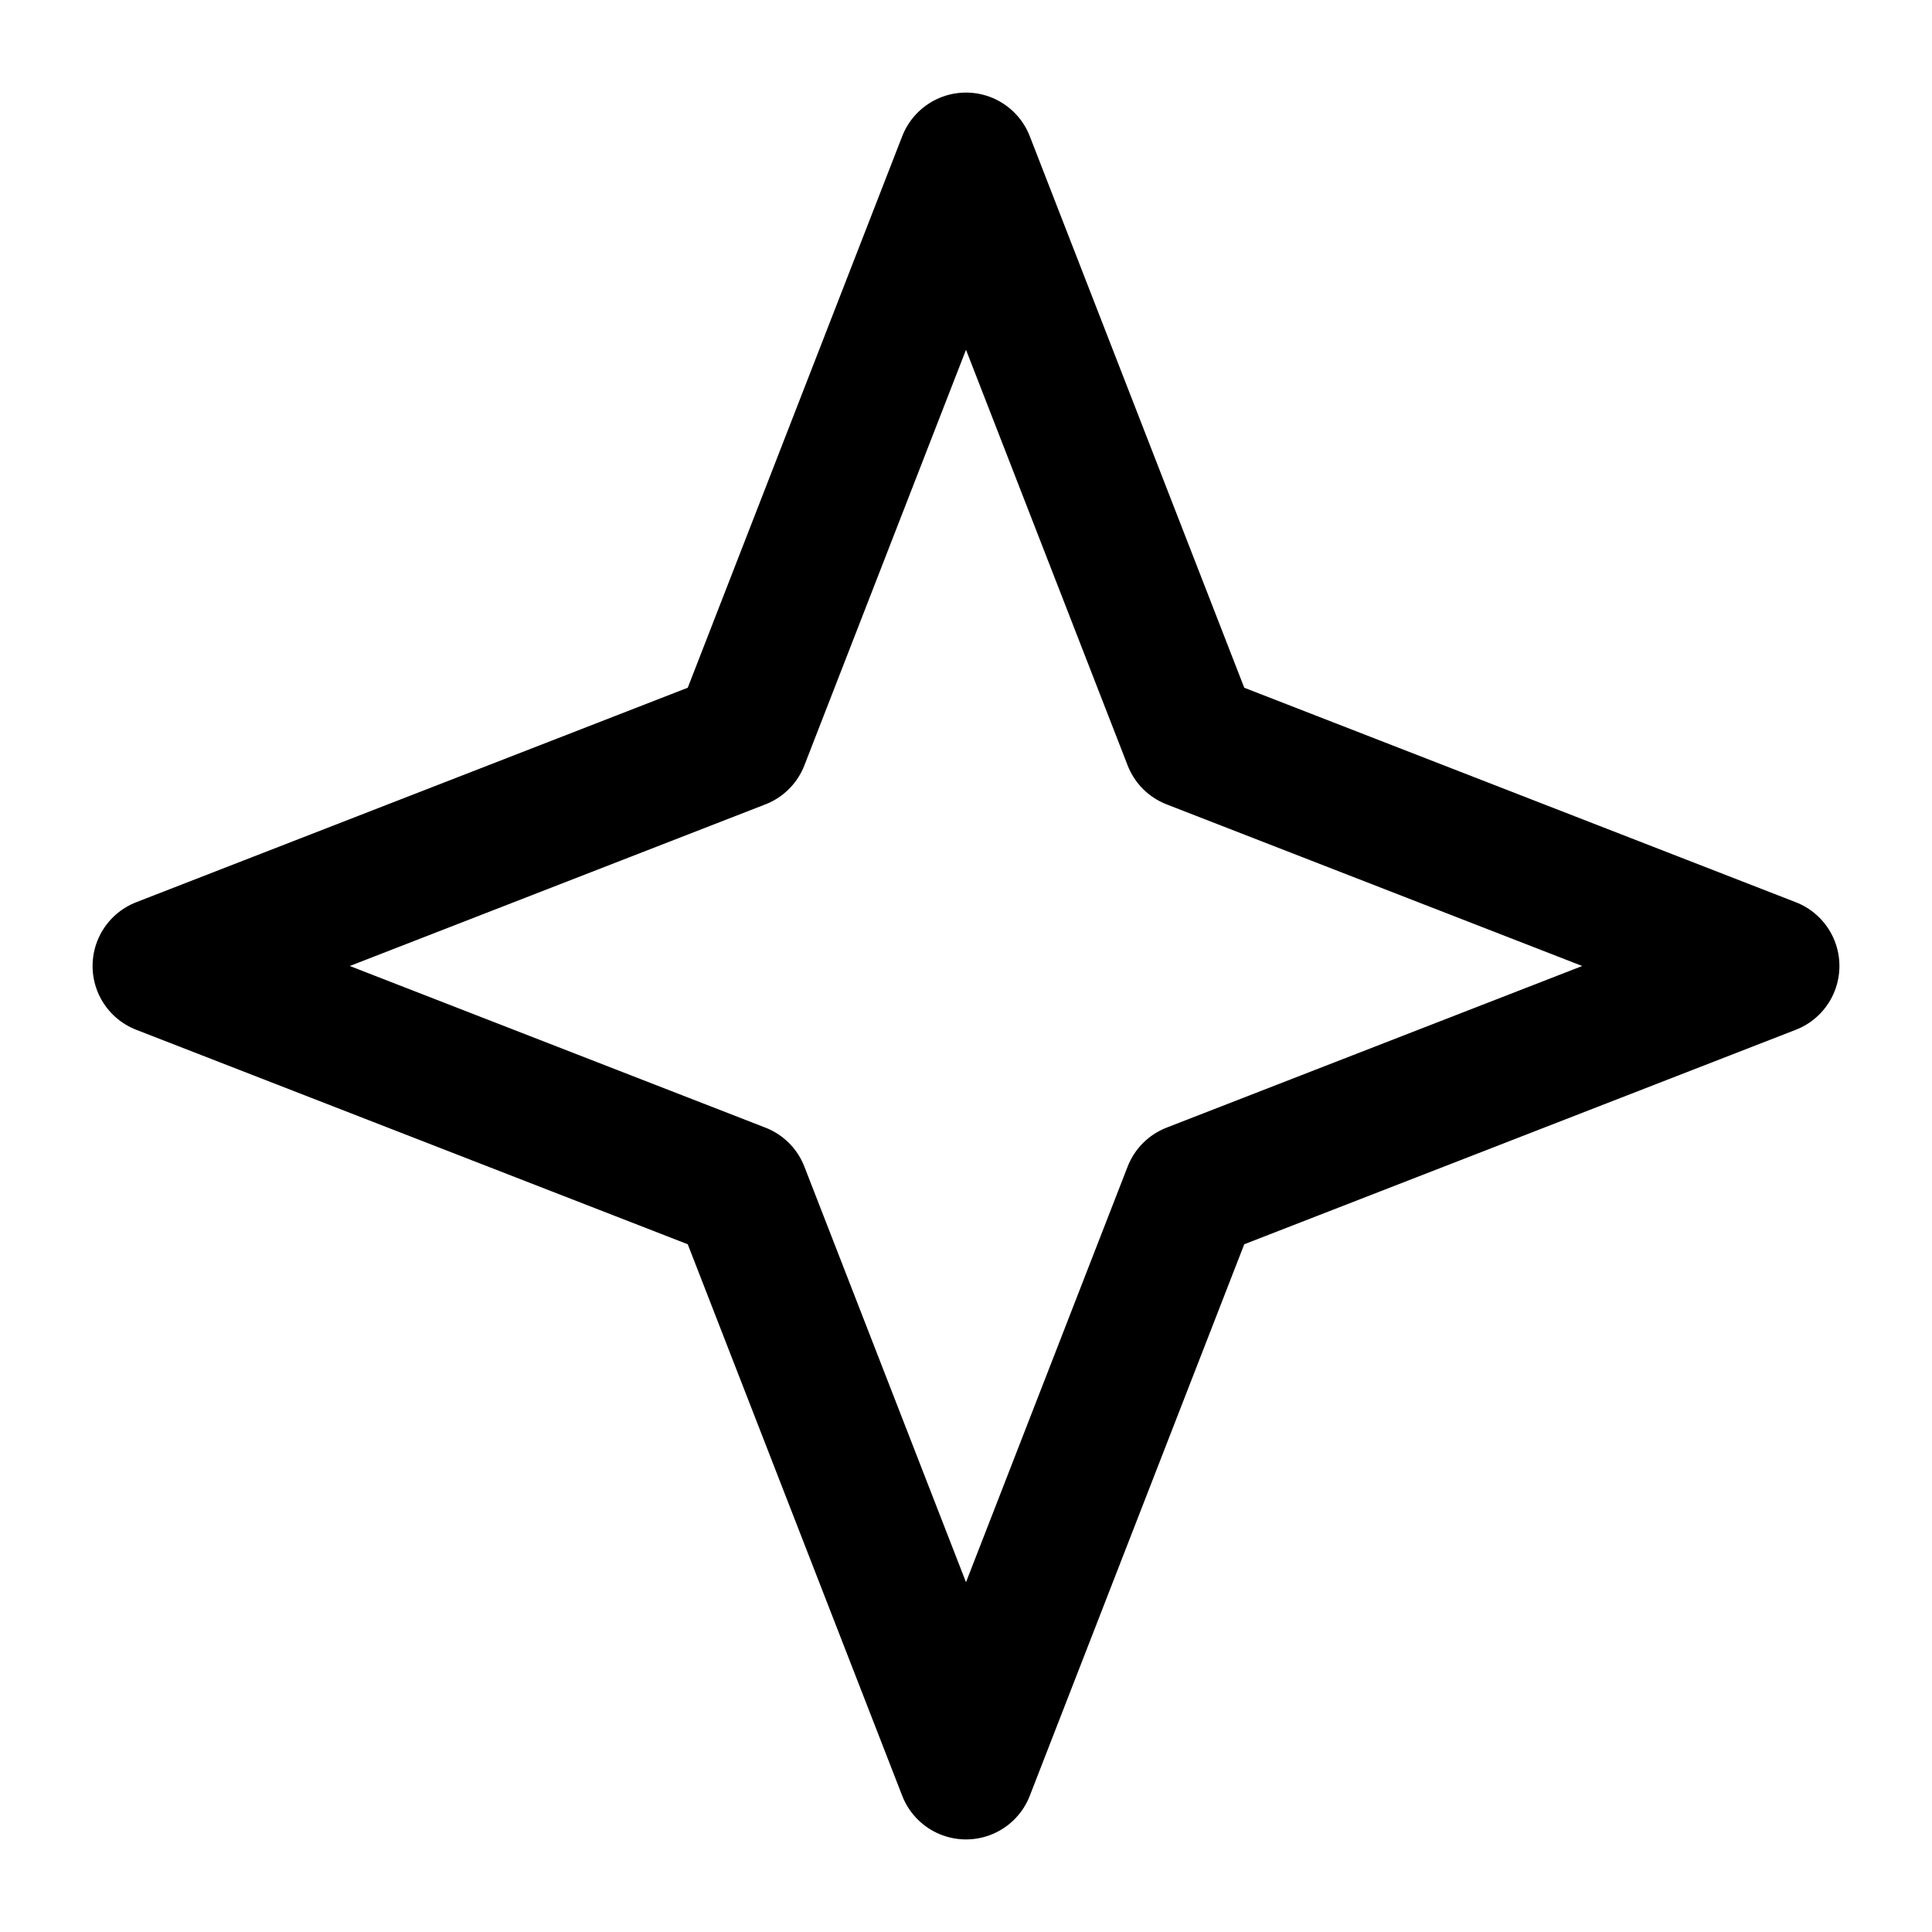
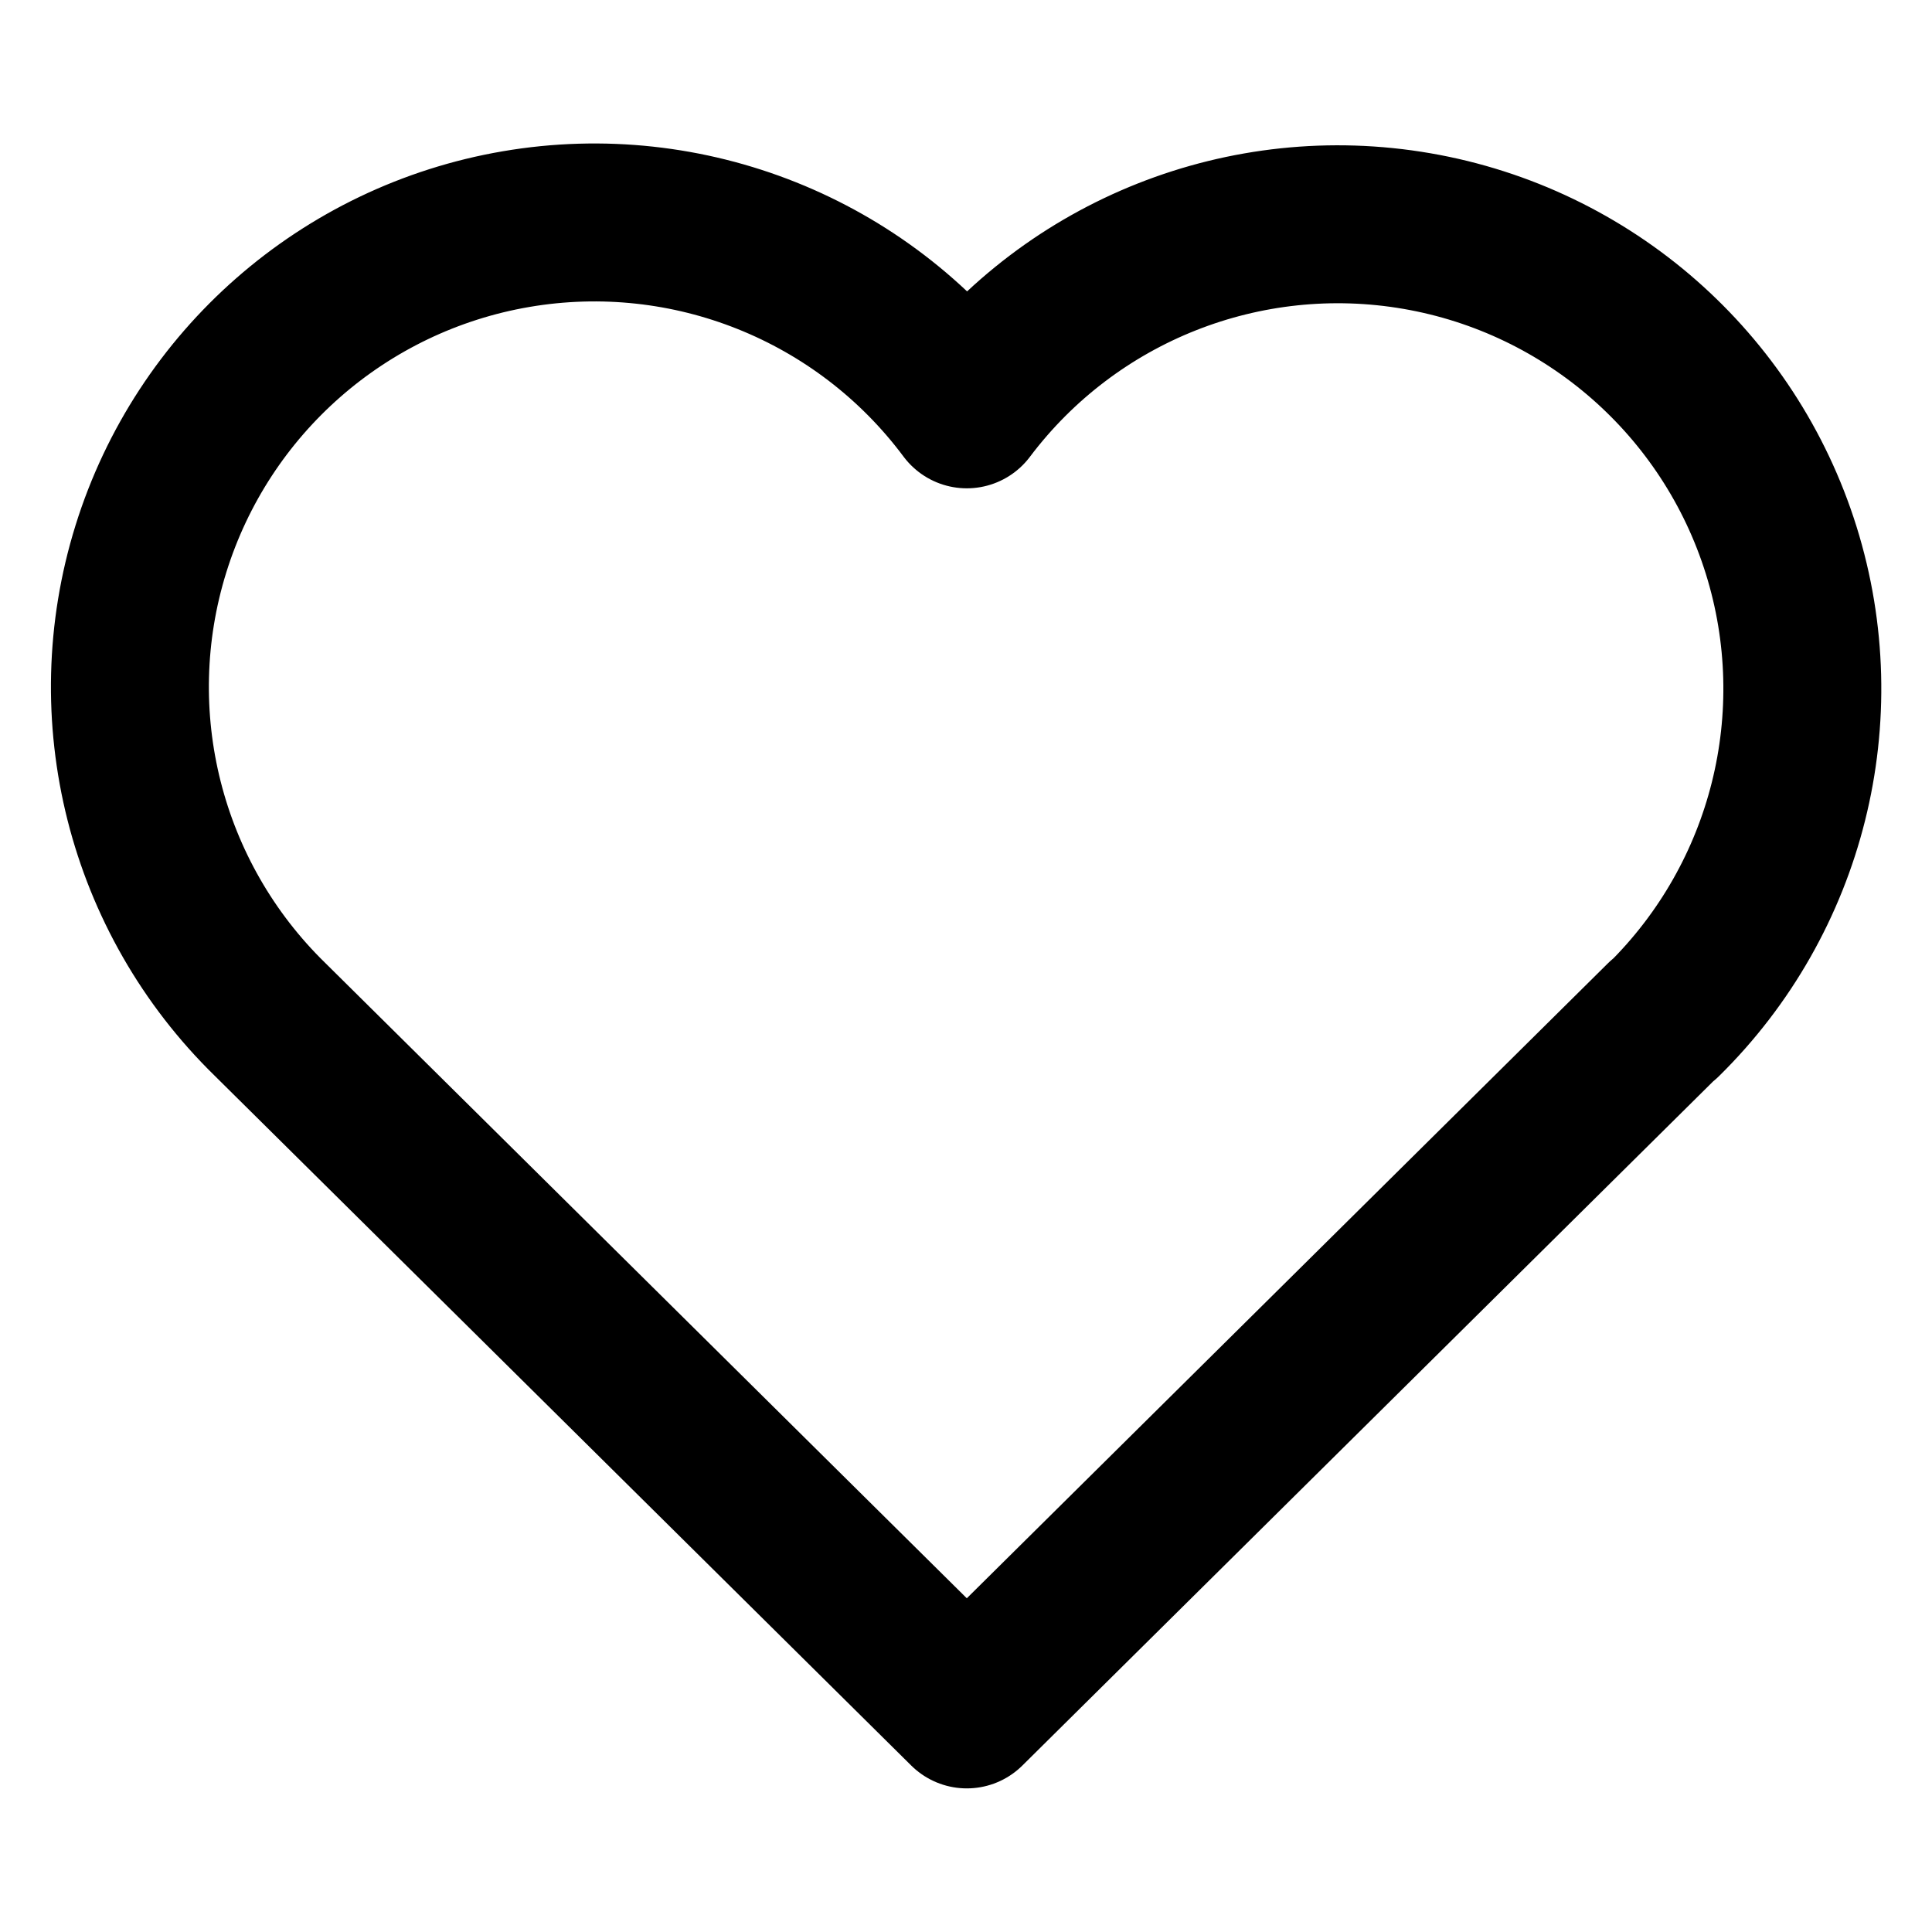
- <svg xmlns="http://www.w3.org/2000/svg" viewBox="0 0 24 24" aria-hidden="true" style="   display: block;   width: 100%;   height: 100%;   fill: none;   stroke: currentColor;   stroke-width: 1.7;   stroke-linecap: round;   stroke-linejoin: round;  ">
-   <path d="M12 2 14.8 9.2 22 12l-7.2 2.8L12 22l-2.8-7.2L2 12l7.2-2.8Z" />
+ <svg xmlns="http://www.w3.org/2000/svg" viewBox="0 0 24 24" aria-hidden="true" style="   display: block;   width: 100%;   height: 100%;   fill: none;   stroke: currentColor;   stroke-width: 1.7;   stroke-linecap: round;   stroke-linejoin: round;  " version="1.1" id="svg1">
+   <defs id="defs1" />
+   <path d="M 20.665,12.663 12.01,21.235 3.354,12.663 A 5.77,5.77 0 1 1 12.01,5.085 5.77,5.77 0 1 1 20.665,12.67" id="path1" style="stroke-width:1.962" />
</svg>
